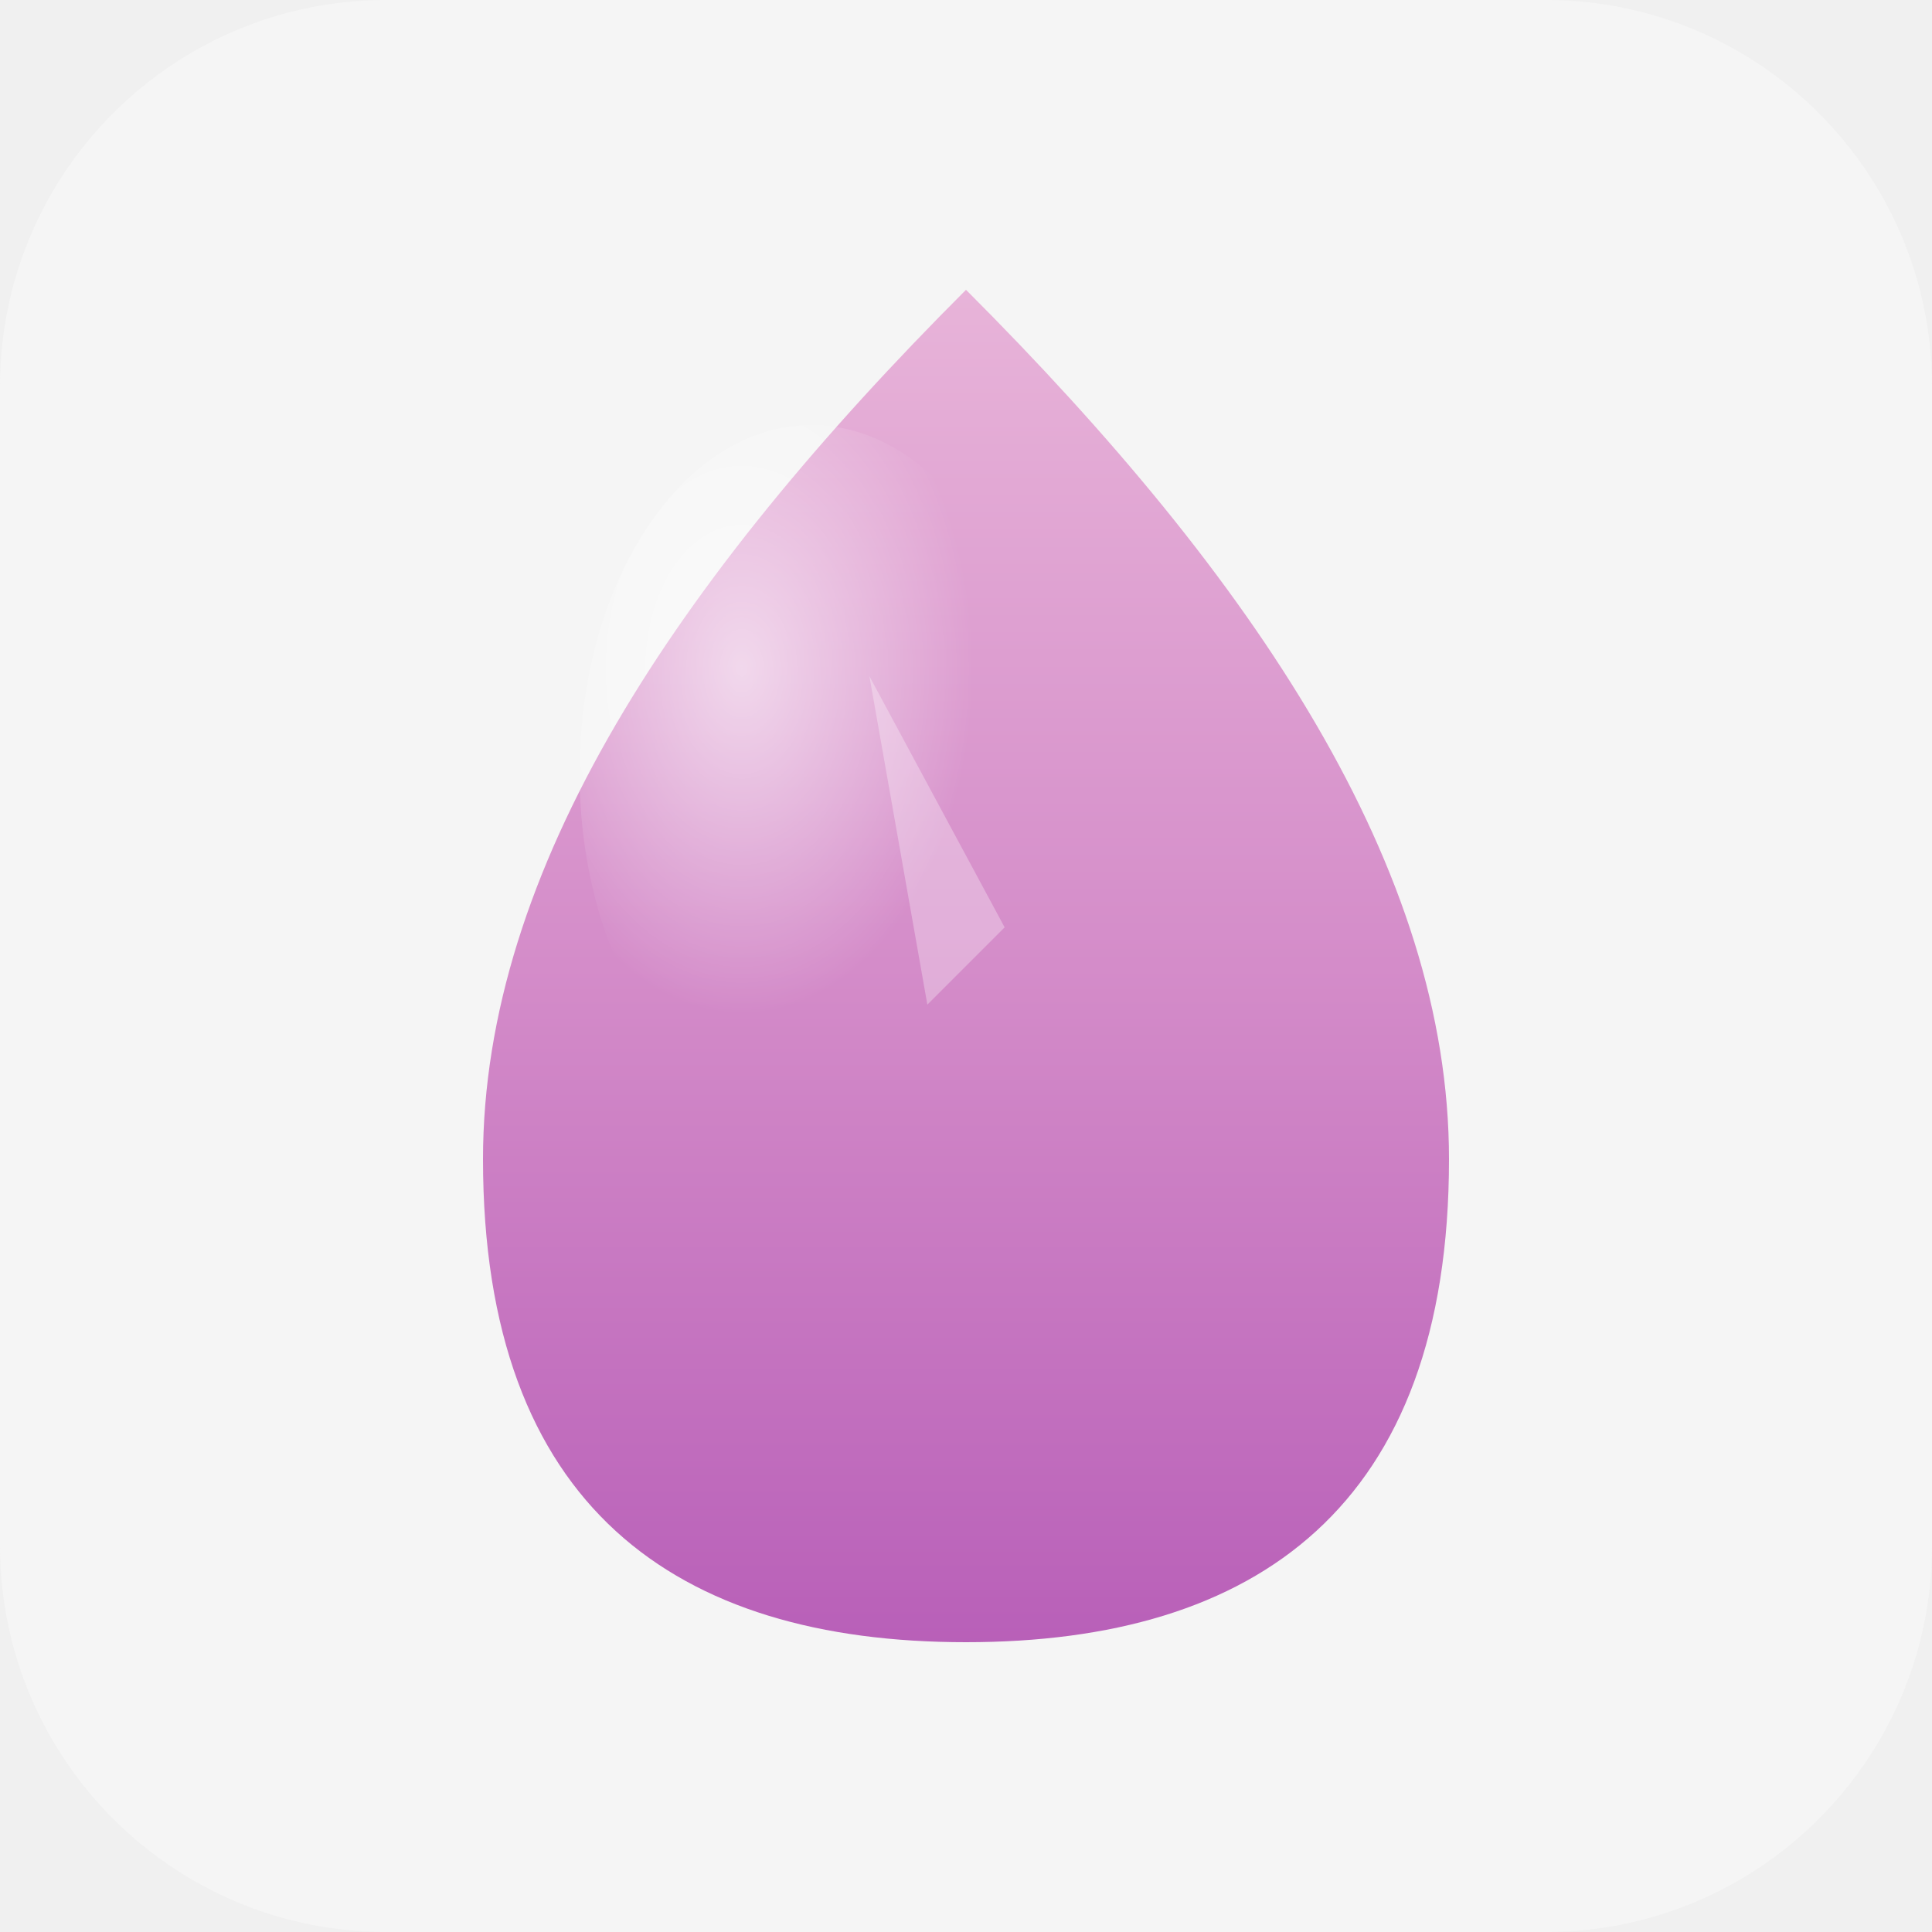
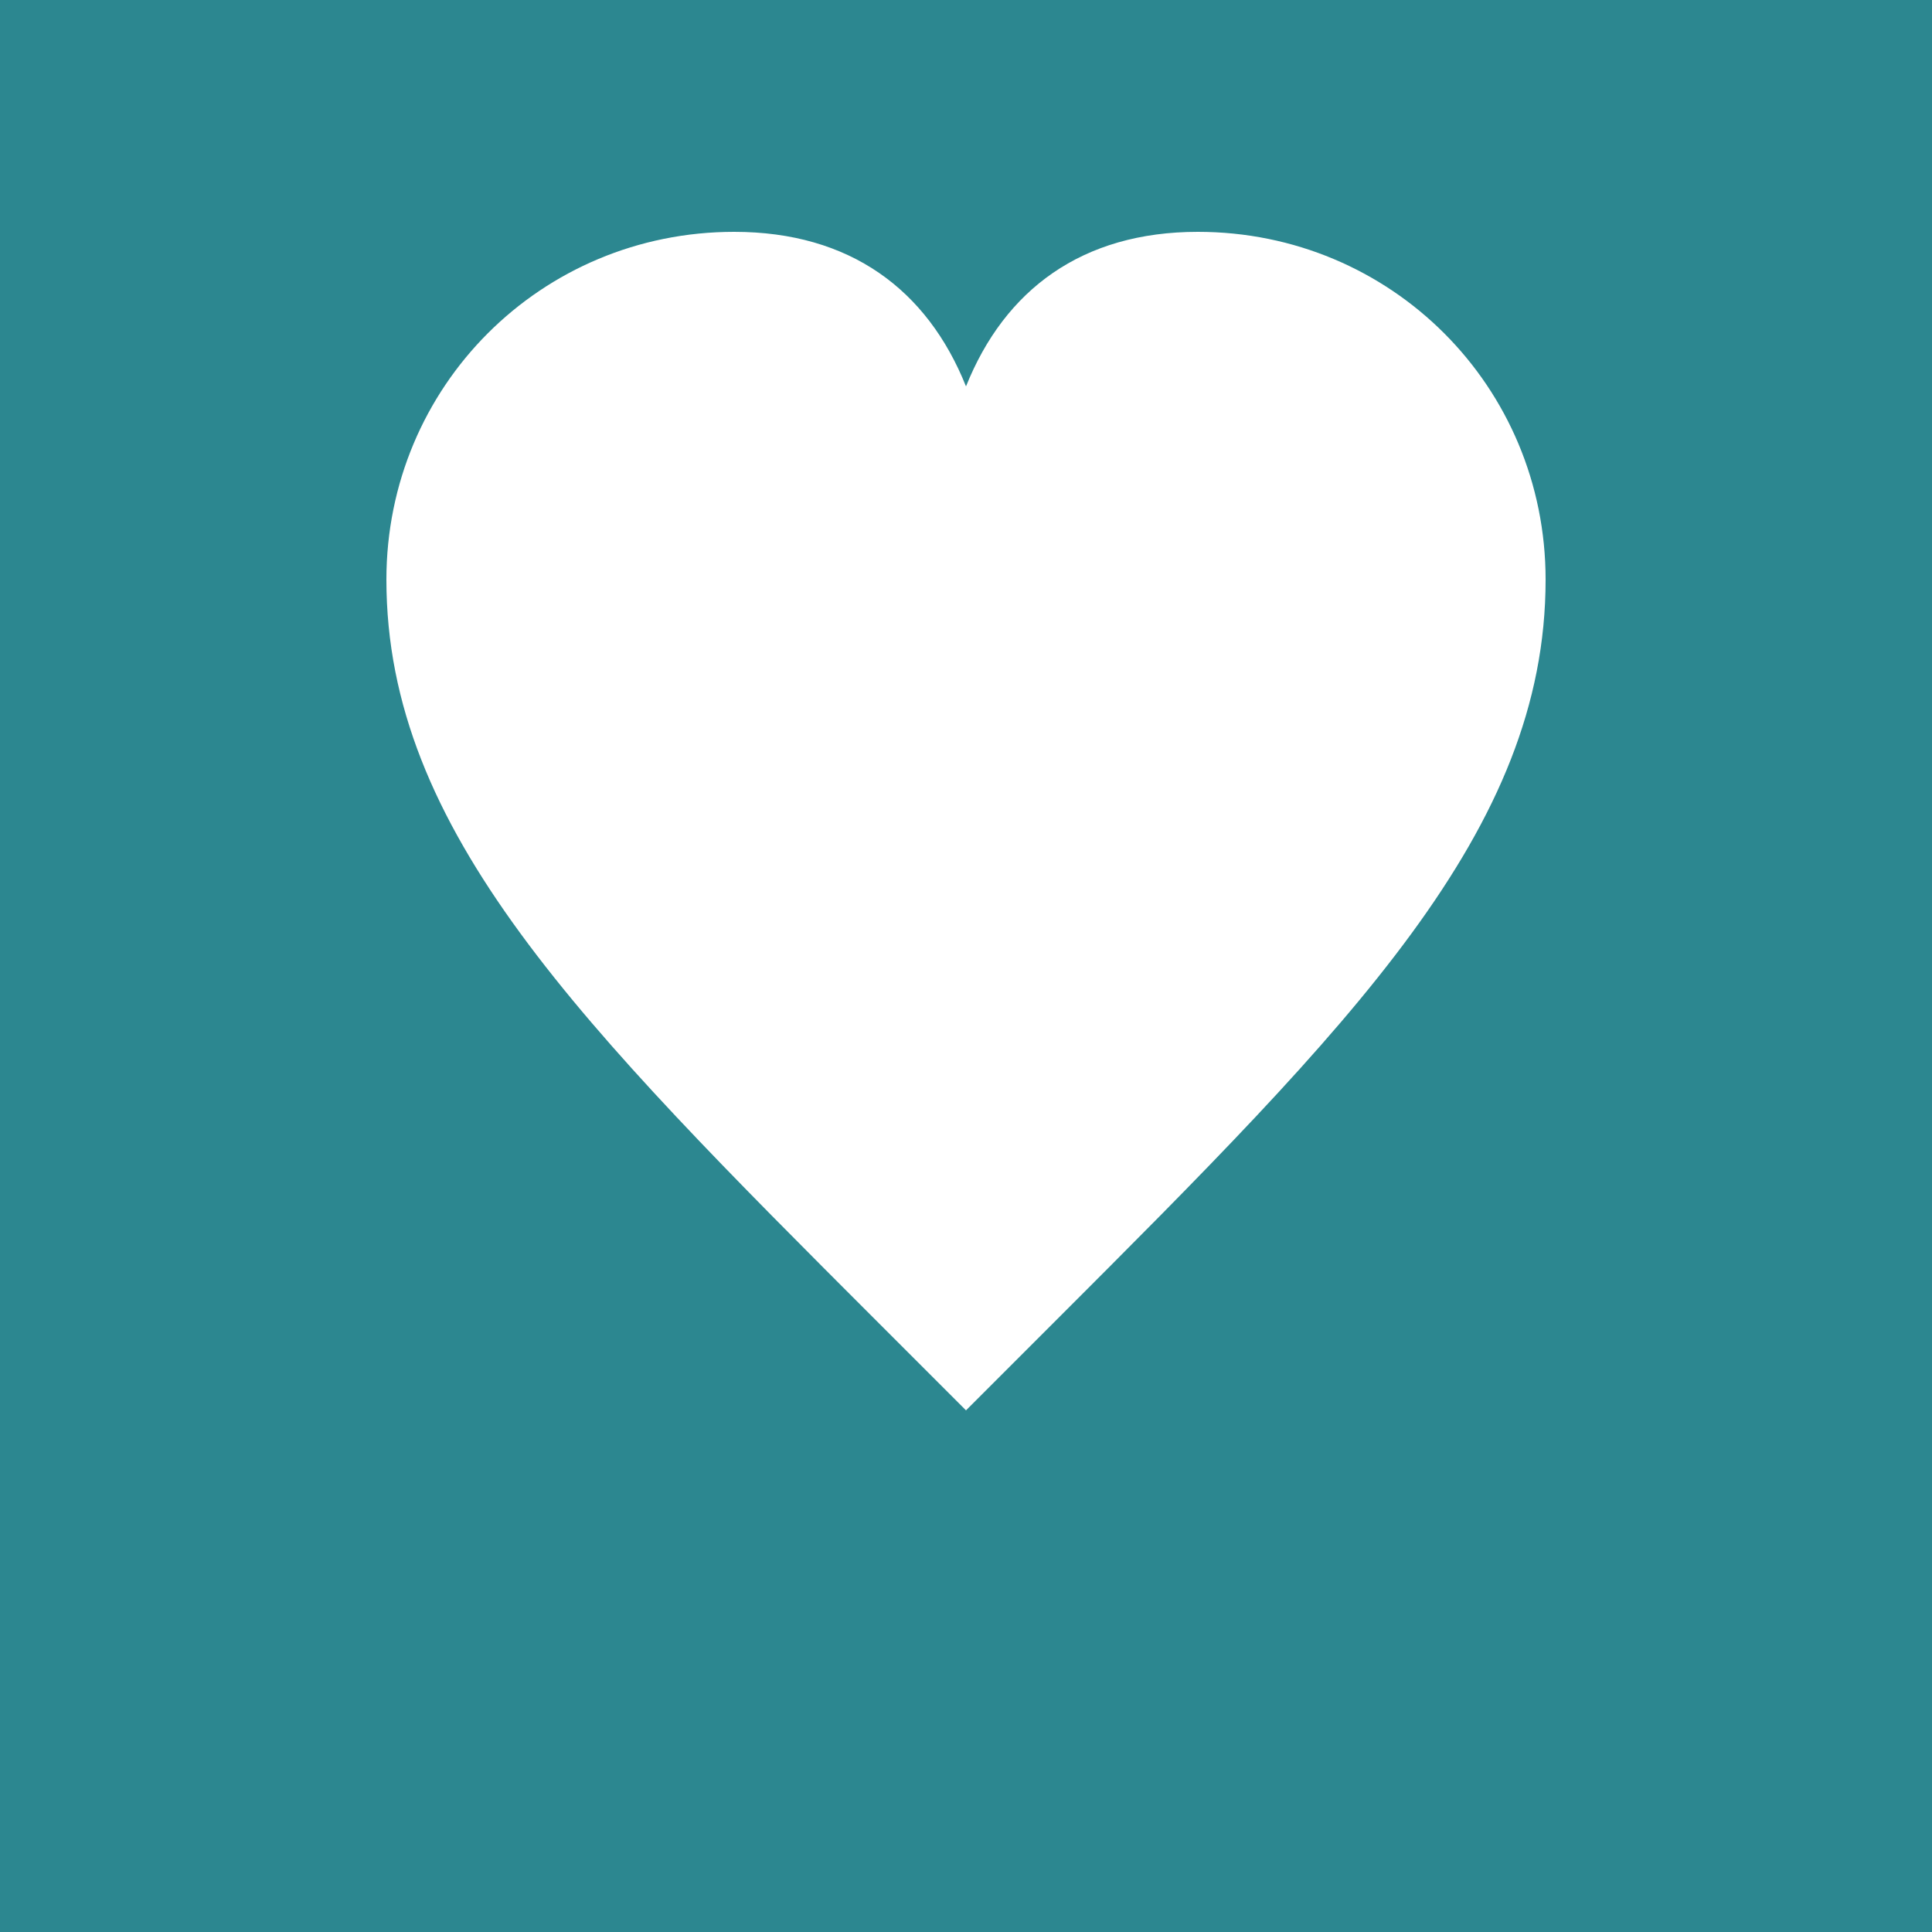
- <svg xmlns="http://www.w3.org/2000/svg" viewBox="0 0 100 100">
-   <rect width="100" height="100" fill="#f5f5f5" rx="20" />
-   <defs>
-     <linearGradient id="resinGradient" x1="0%" y1="0%" x2="0%" y2="100%">
-       <stop offset="0%" style="stop-color:#e8b4d9;stop-opacity:1" />
-       <stop offset="50%" style="stop-color:#d48cc9;stop-opacity:1" />
-       <stop offset="100%" style="stop-color:#b85fb8;stop-opacity:1" />
-     </linearGradient>
-     <radialGradient id="shine" cx="35%" cy="35%">
-       <stop offset="0%" style="stop-color:#ffffff;stop-opacity:0.6" />
-       <stop offset="100%" style="stop-color:#ffffff;stop-opacity:0" />
-     </radialGradient>
-   </defs>
-   <path d="M 50 15 C 35 30, 25 45, 25 60 C 25 78, 35 85, 50 85 C 65 85, 75 78, 75 60 C 75 45, 65 30, 50 15 Z" fill="url(#resinGradient)" />
-   <ellipse cx="42" cy="40" rx="12" ry="18" fill="url(#shine)" />
-   <path d="M 45 35 L 52 48 L 48 52 Z" fill="#ffffff" opacity="0.3" />
+ <svg xmlns="http://www.w3.org/2000/svg" viewBox="0 0 100 100" preserveAspectRatio="xMidYMid meet">
+   <rect width="100" height="100" fill="#2C8790" />
+   <path fill="#fff" d="M50 73              L45.5 68.5              C30 53 20 43 20 30              C20 20 28 12 38 12              C44 12 48 15 50 20              C52 15 56 12 62 12              C72 12 80 20 80 30              C80 43 70 53 54.5 68.5              L50 73Z" />
</svg>
